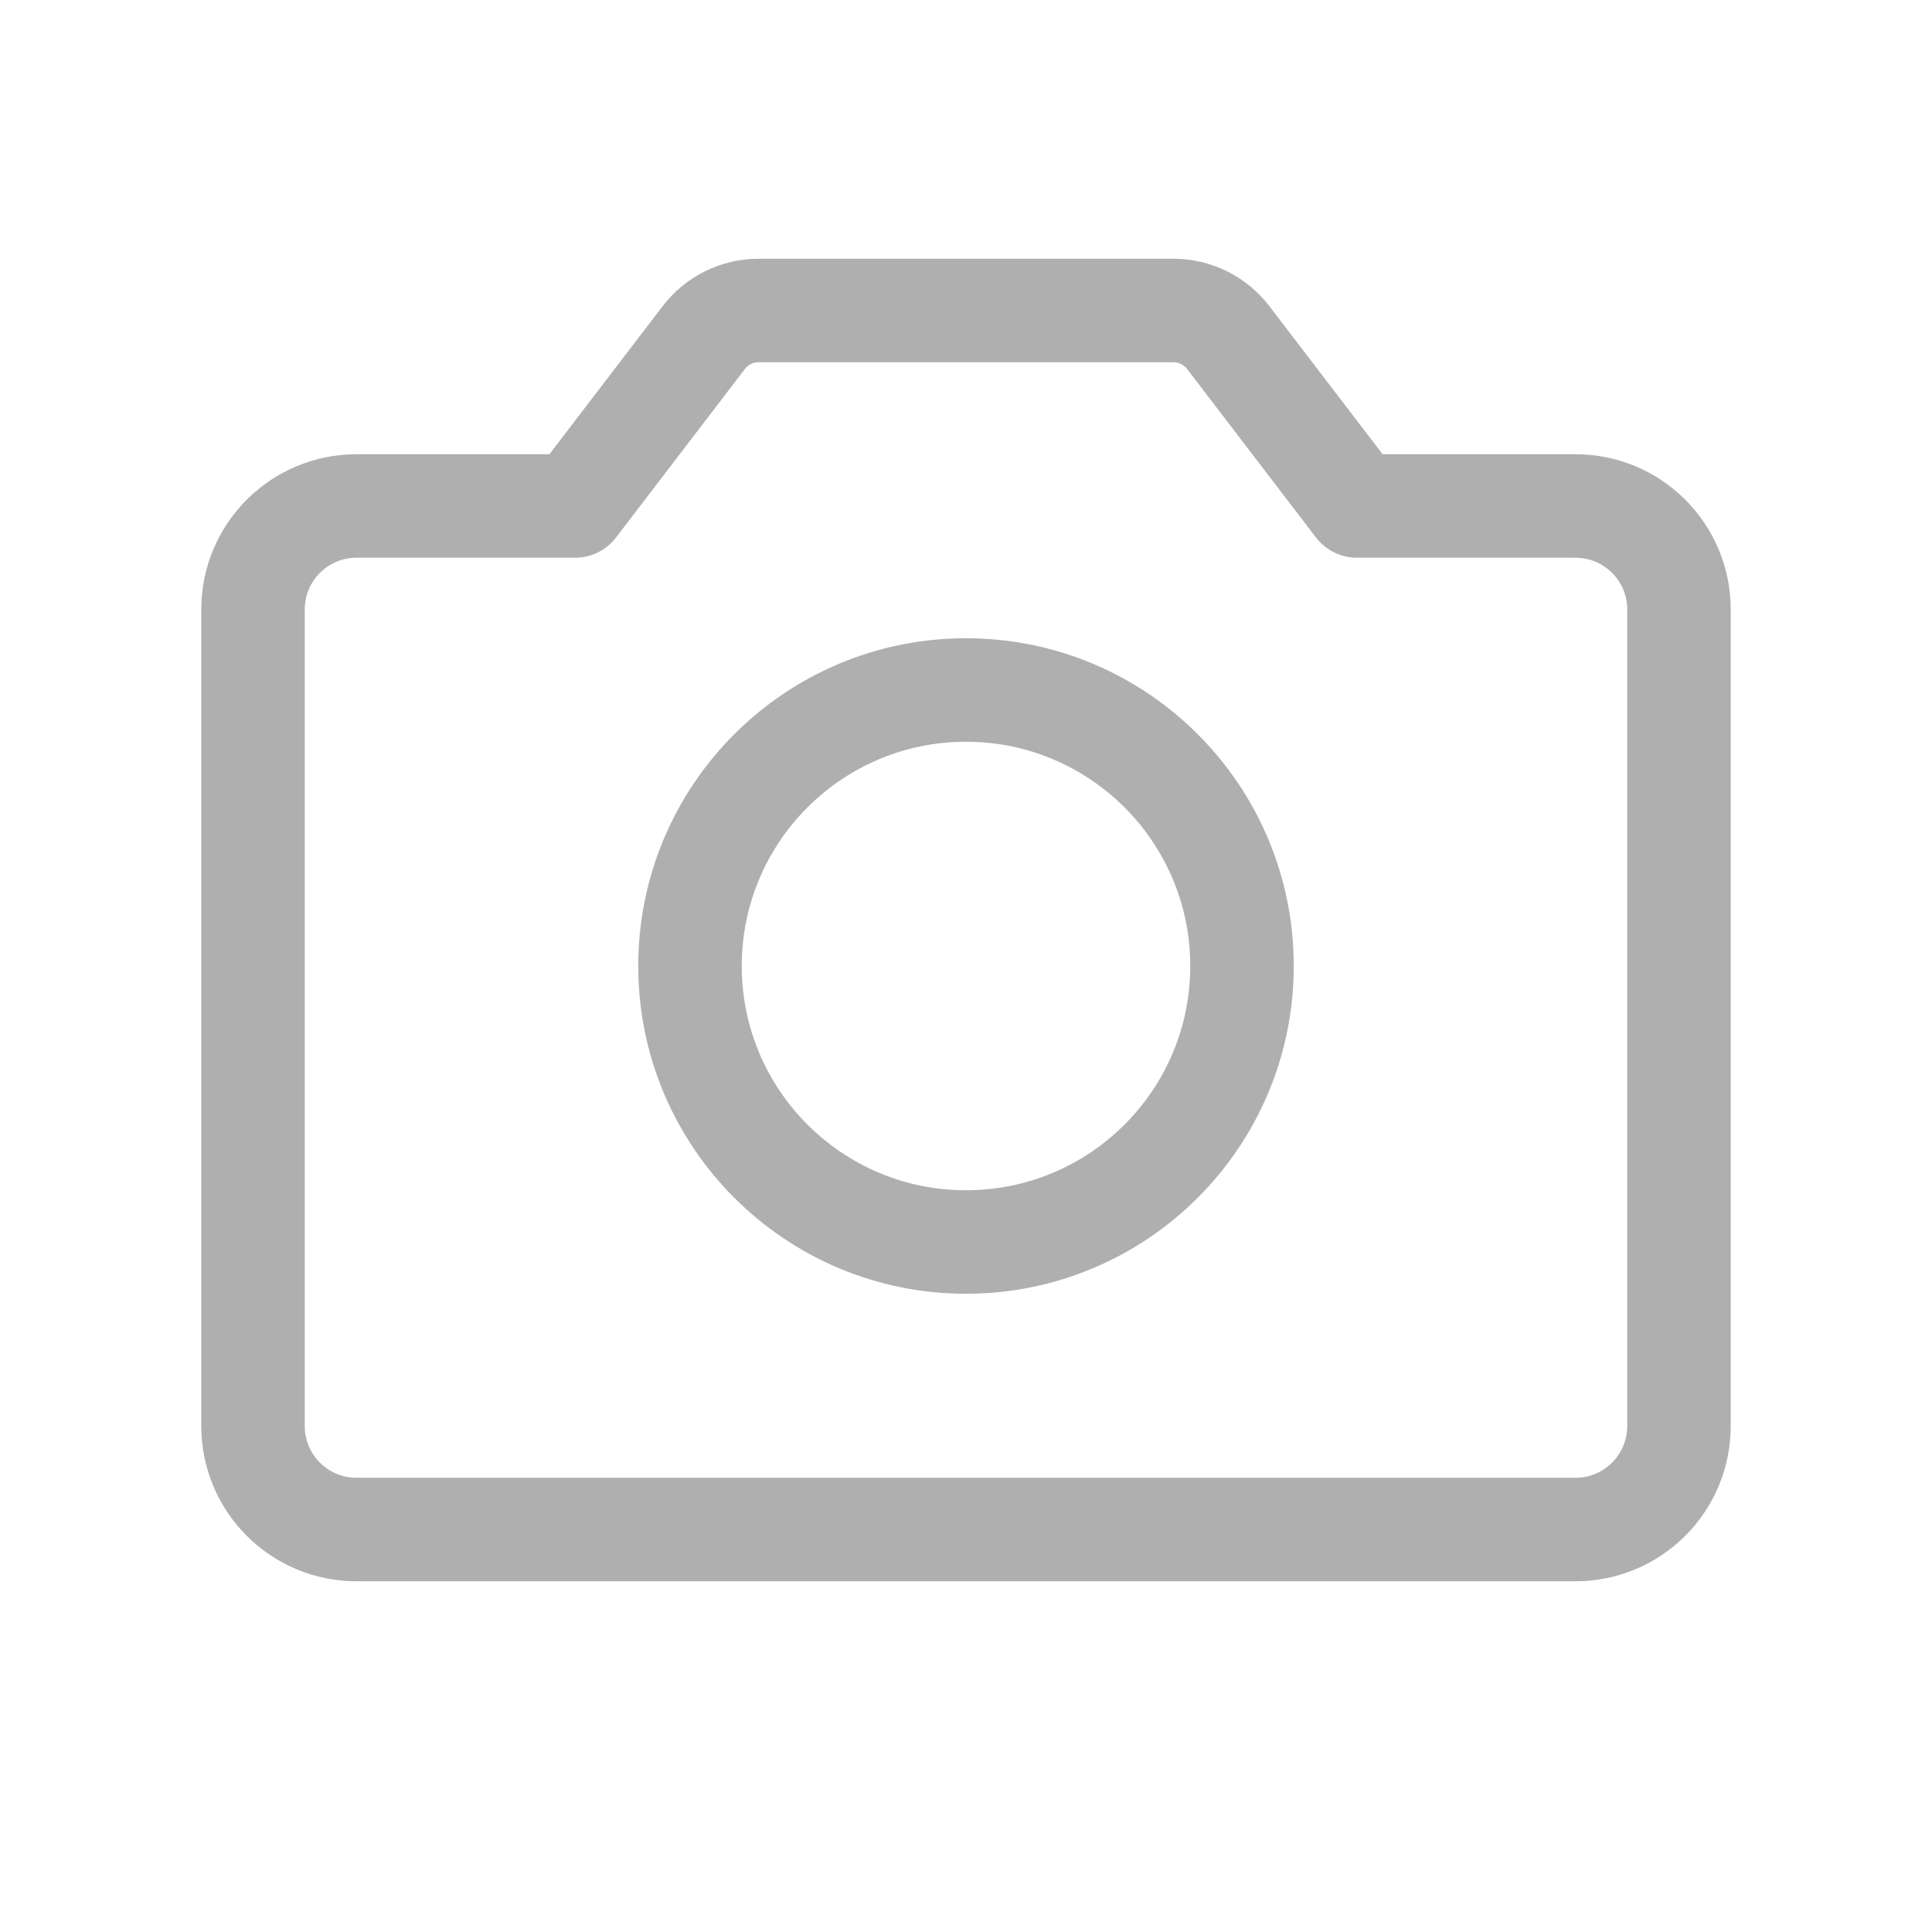
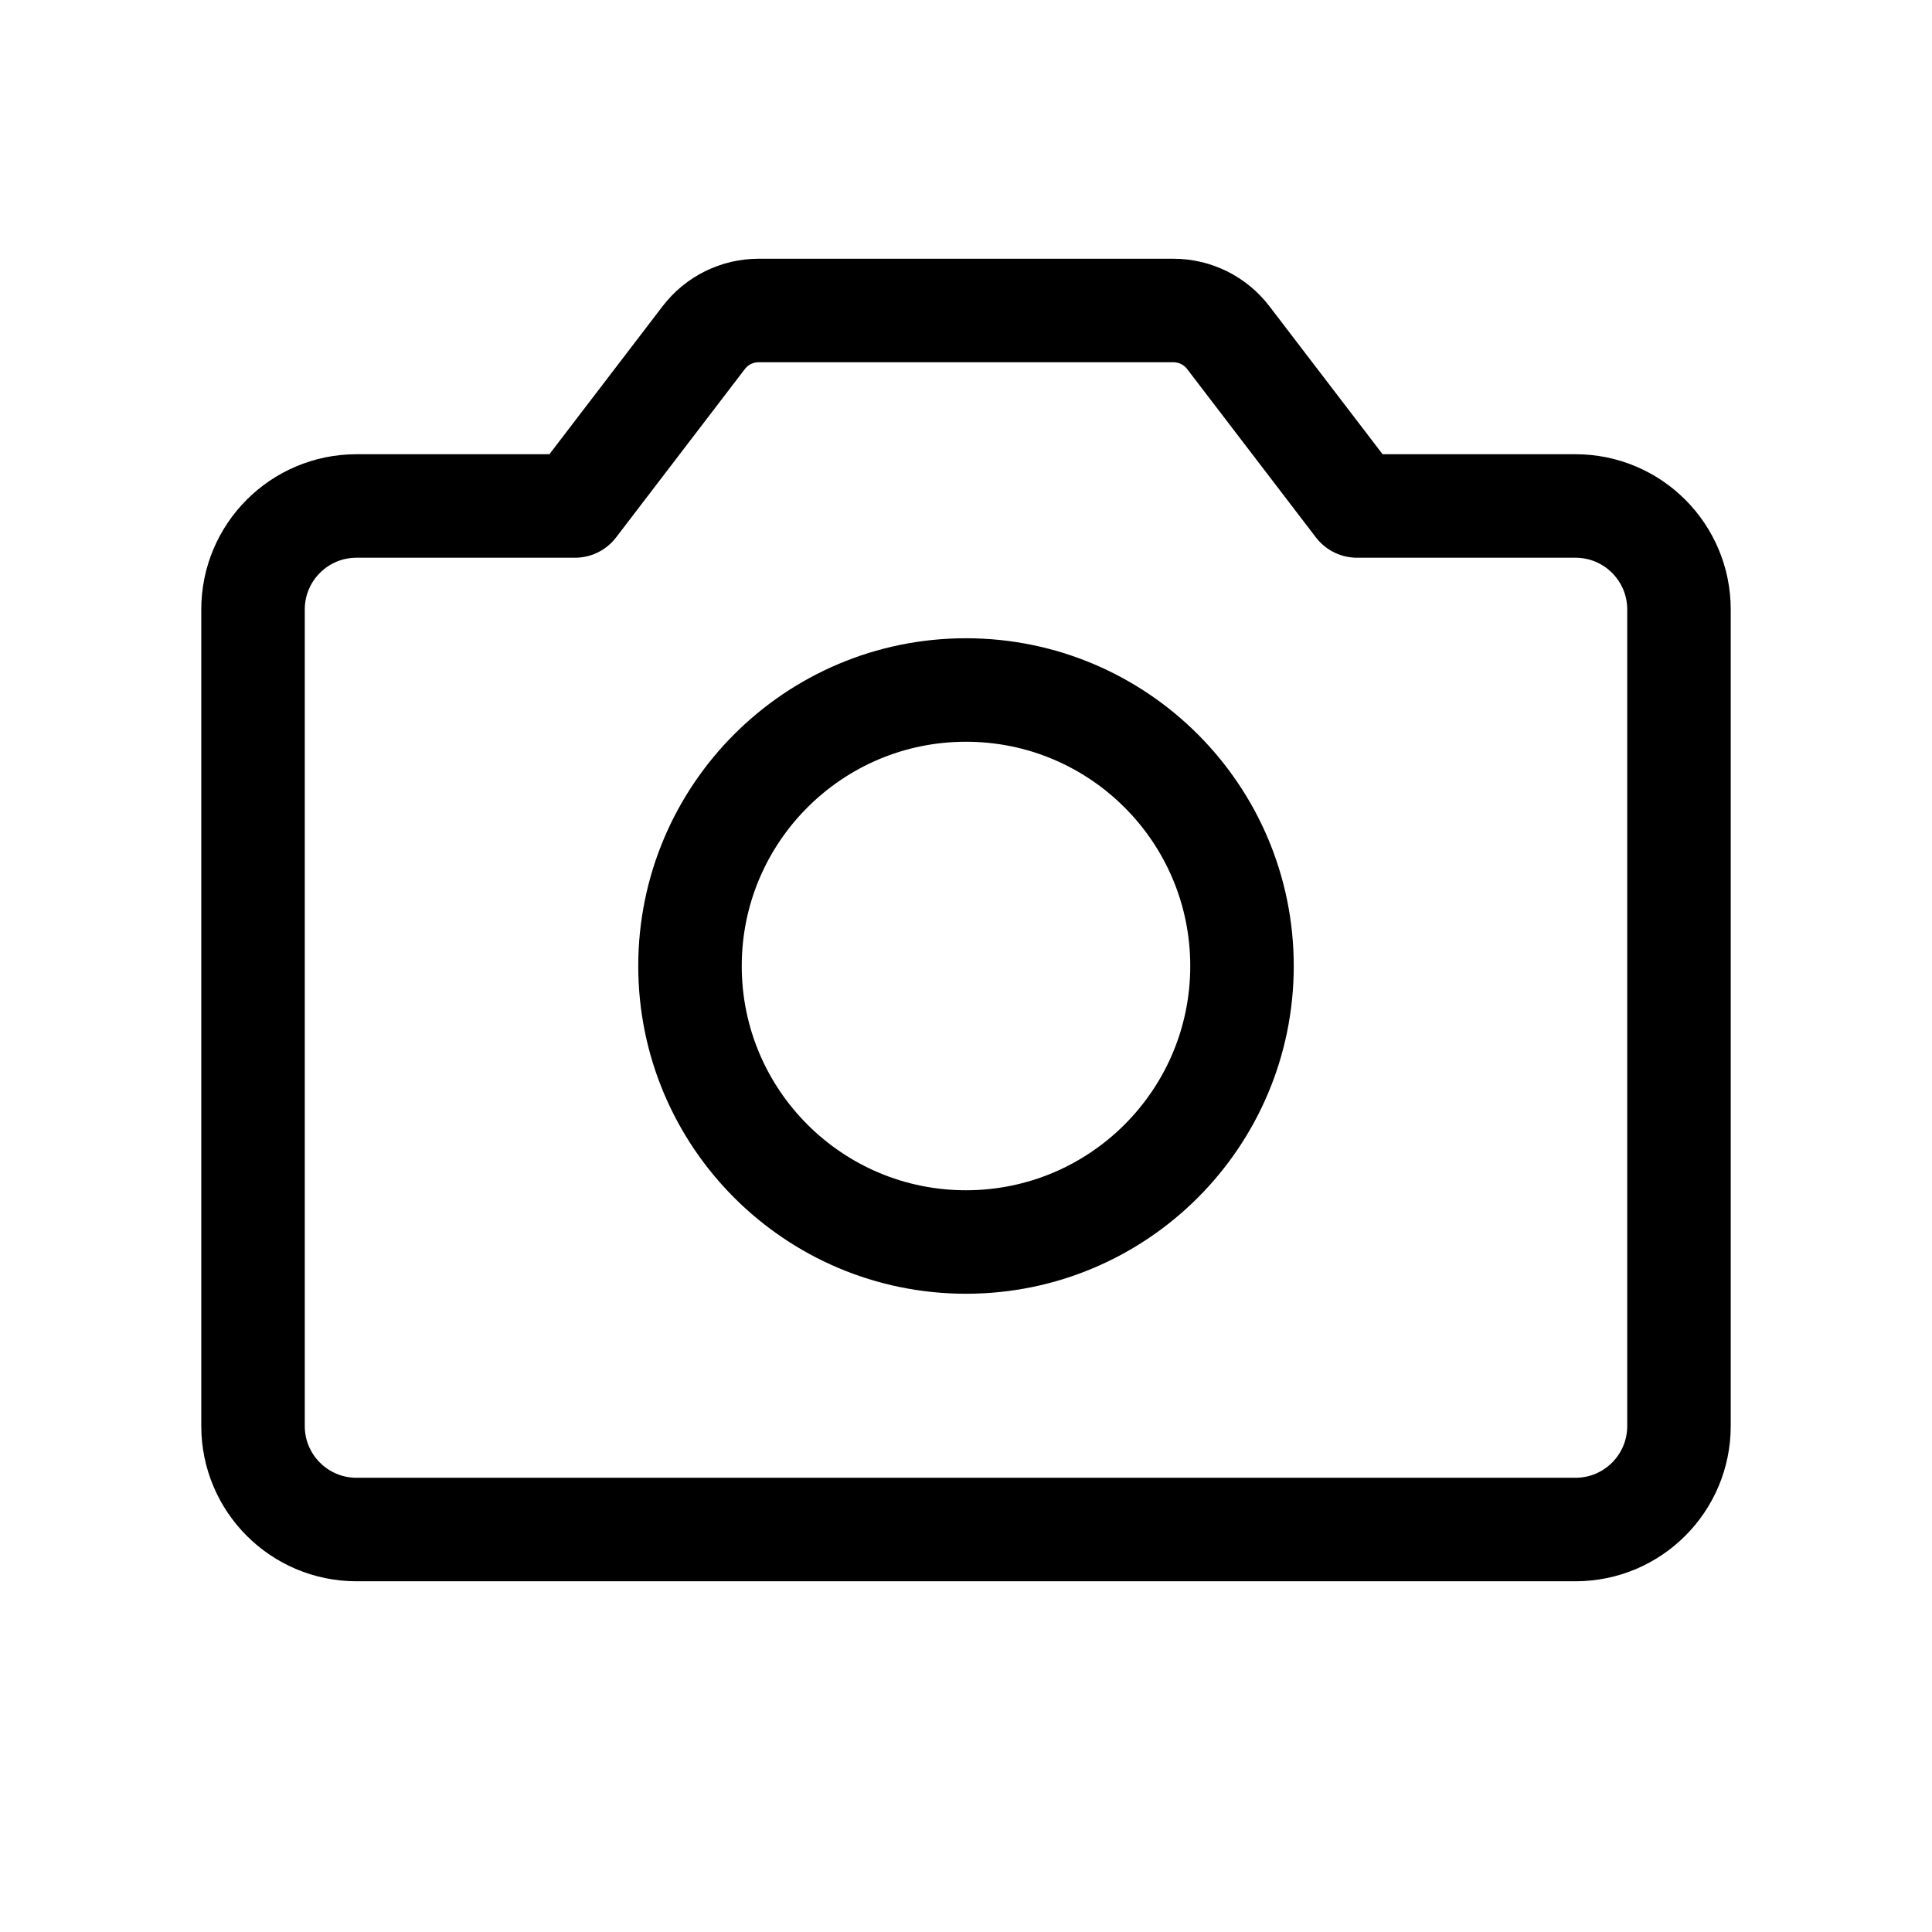
<svg xmlns="http://www.w3.org/2000/svg" width="28" height="28" viewBox="0 0 28 28" fill="none">
-   <path d="M19.667 7.333L17.8 4.892C17.611 4.645 17.317 4.5 17.006 4.5H10.994C10.683 4.5 10.389 4.645 10.2 4.892L8.333 7.333H5.167C4.338 7.333 3.667 8.005 3.667 8.833V20.667C3.667 21.495 4.338 22.167 5.167 22.167H22.833C23.662 22.167 24.333 21.495 24.333 20.667V8.833C24.333 8.005 23.662 7.333 22.833 7.333H19.667Z" stroke="#AFAFAF" stroke-width="1.5" stroke-linecap="round" stroke-linejoin="round" />
-   <path d="M14 18C16.209 18 18 16.209 18 14C18 11.791 16.209 10 14 10C11.791 10 10 11.791 10 14C10 16.209 11.791 18 14 18Z" stroke="#AFAFAF" stroke-width="1.5" stroke-linecap="round" stroke-linejoin="round" />
+   <path d="M19.667 7.333L17.8 4.892C17.611 4.645 17.317 4.5 17.006 4.5H10.994C10.683 4.5 10.389 4.645 10.2 4.892L8.333 7.333H5.167C4.338 7.333 3.667 8.005 3.667 8.833V20.667C3.667 21.495 4.338 22.167 5.167 22.167H22.833C23.662 22.167 24.333 21.495 24.333 20.667V8.833C24.333 8.005 23.662 7.333 22.833 7.333H19.667Z" stroke="currentColor" stroke-width="1.5" stroke-linecap="round" stroke-linejoin="round" />
+   <path d="M14 18C16.209 18 18 16.209 18 14C18 11.791 16.209 10 14 10C11.791 10 10 11.791 10 14C10 16.209 11.791 18 14 18Z" stroke="currentColor" stroke-width="1.5" stroke-linecap="round" stroke-linejoin="round" />
</svg>
